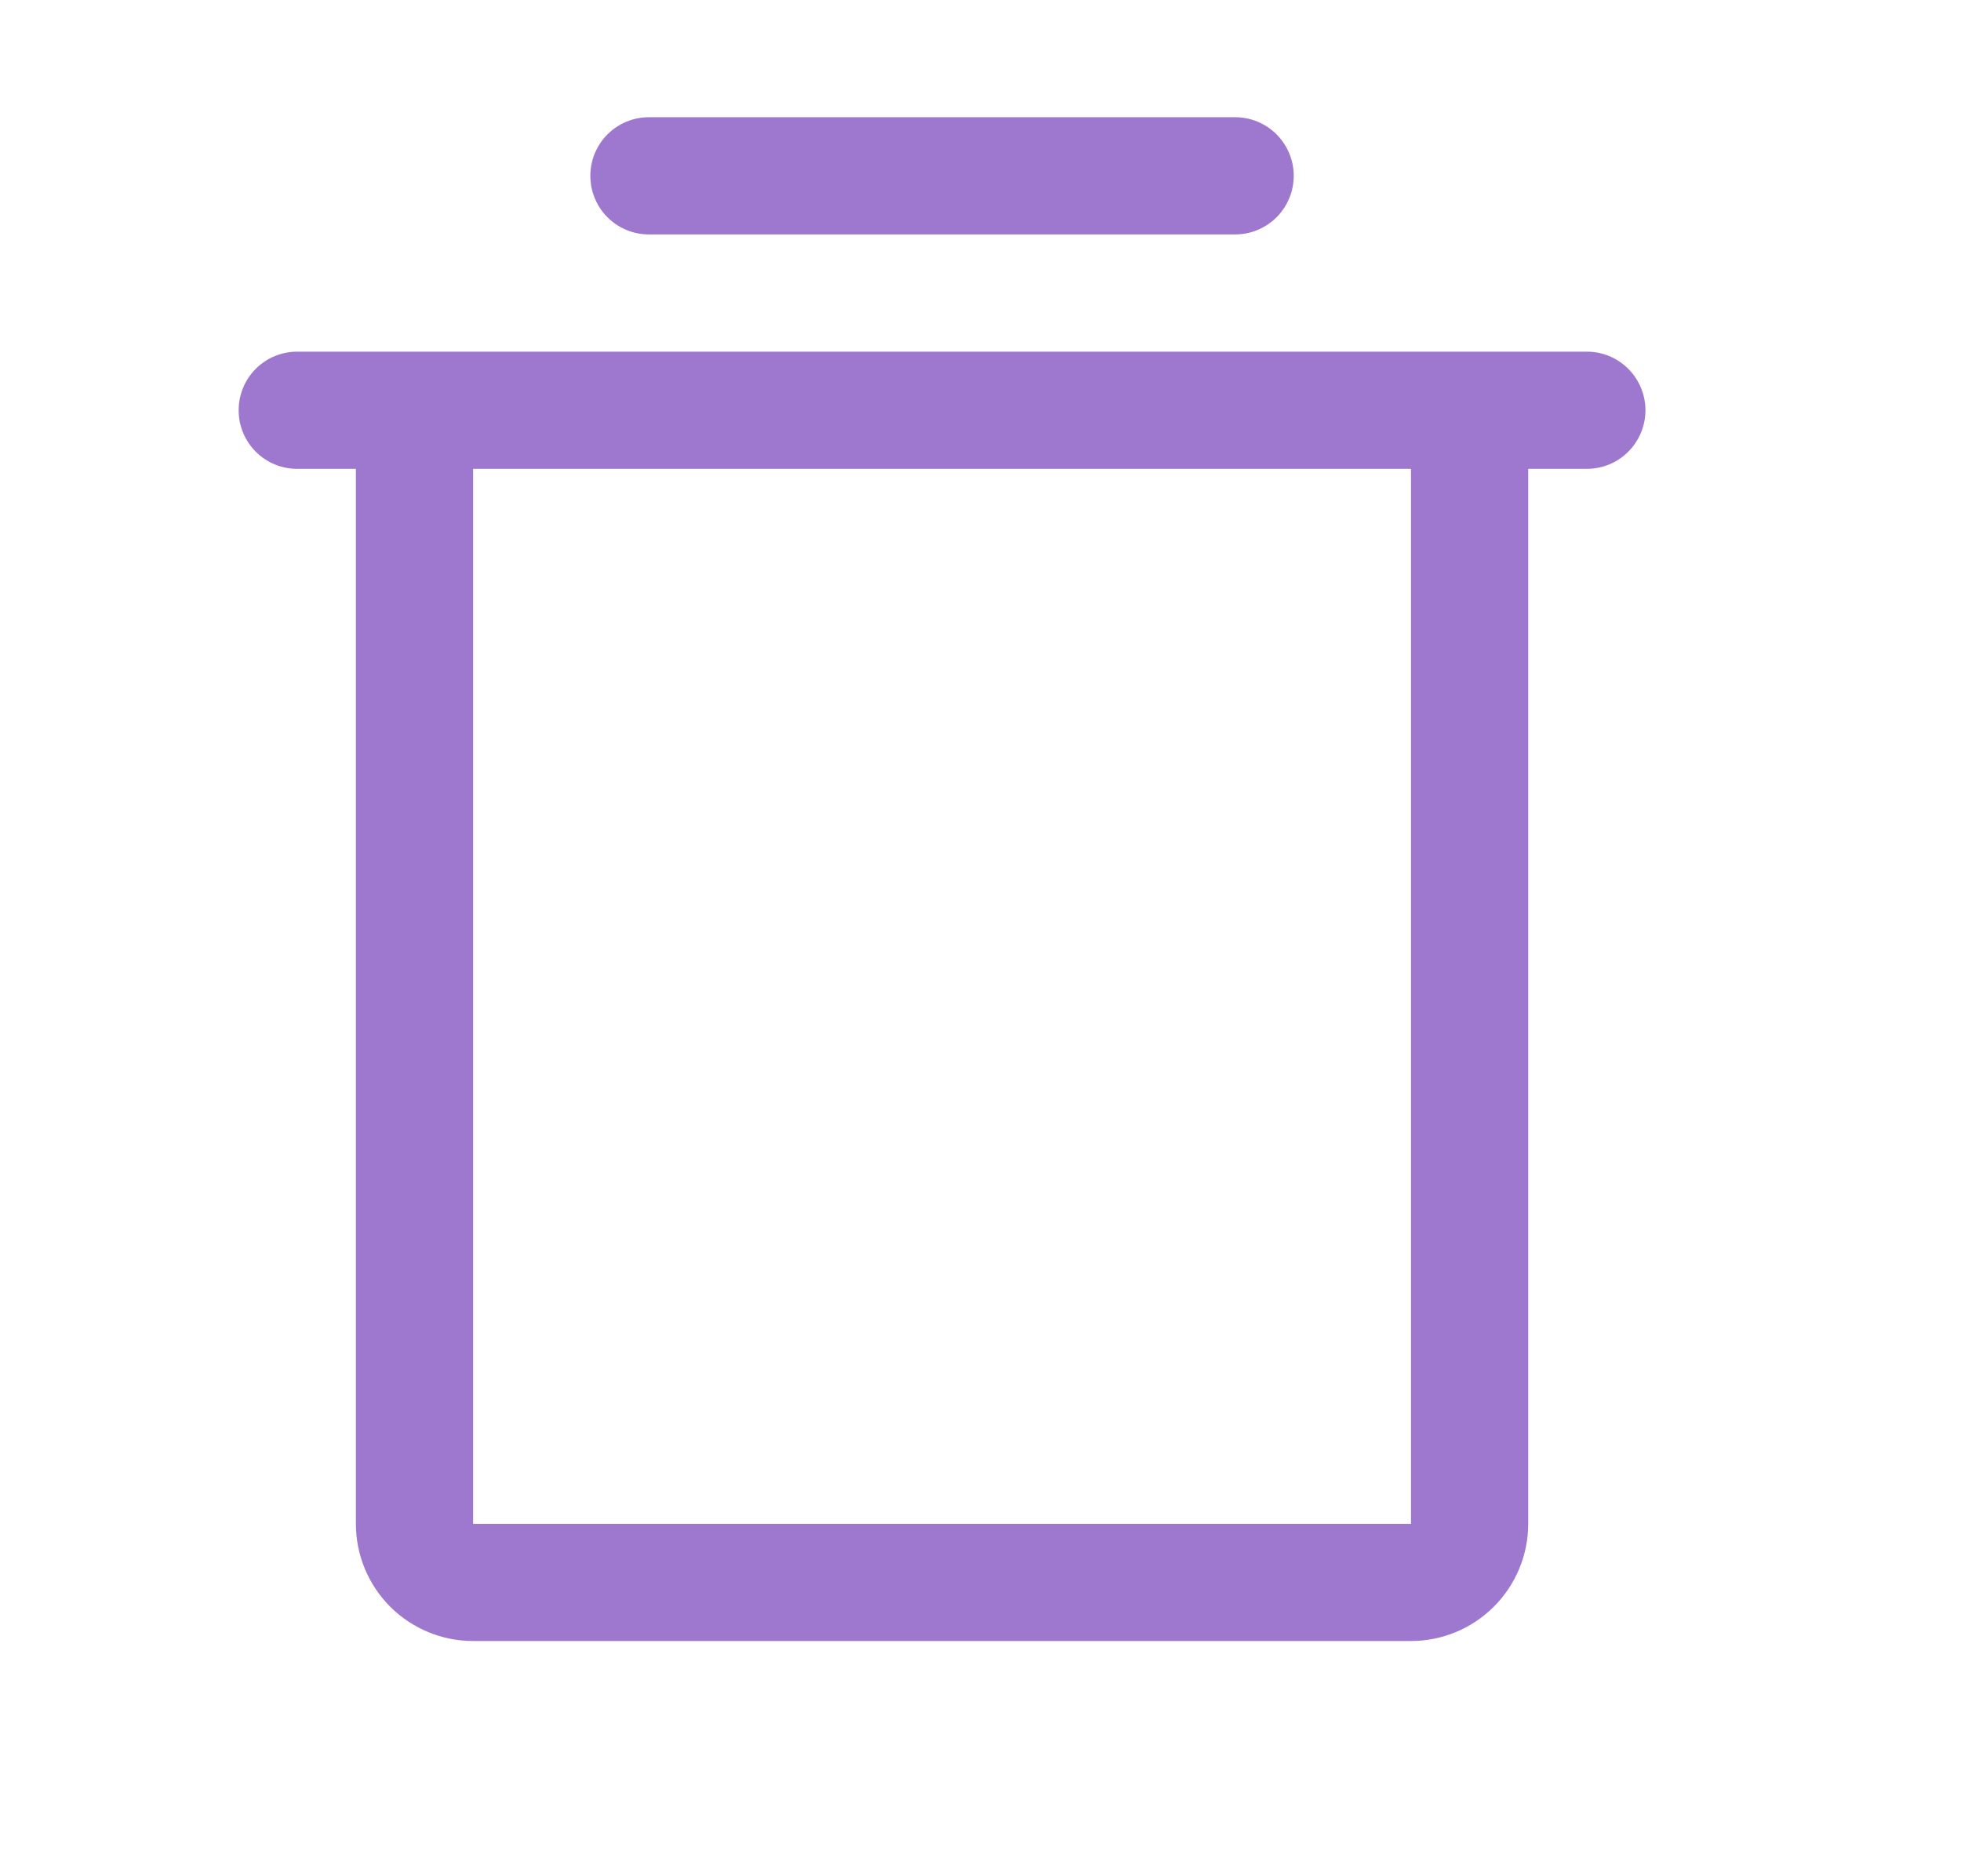
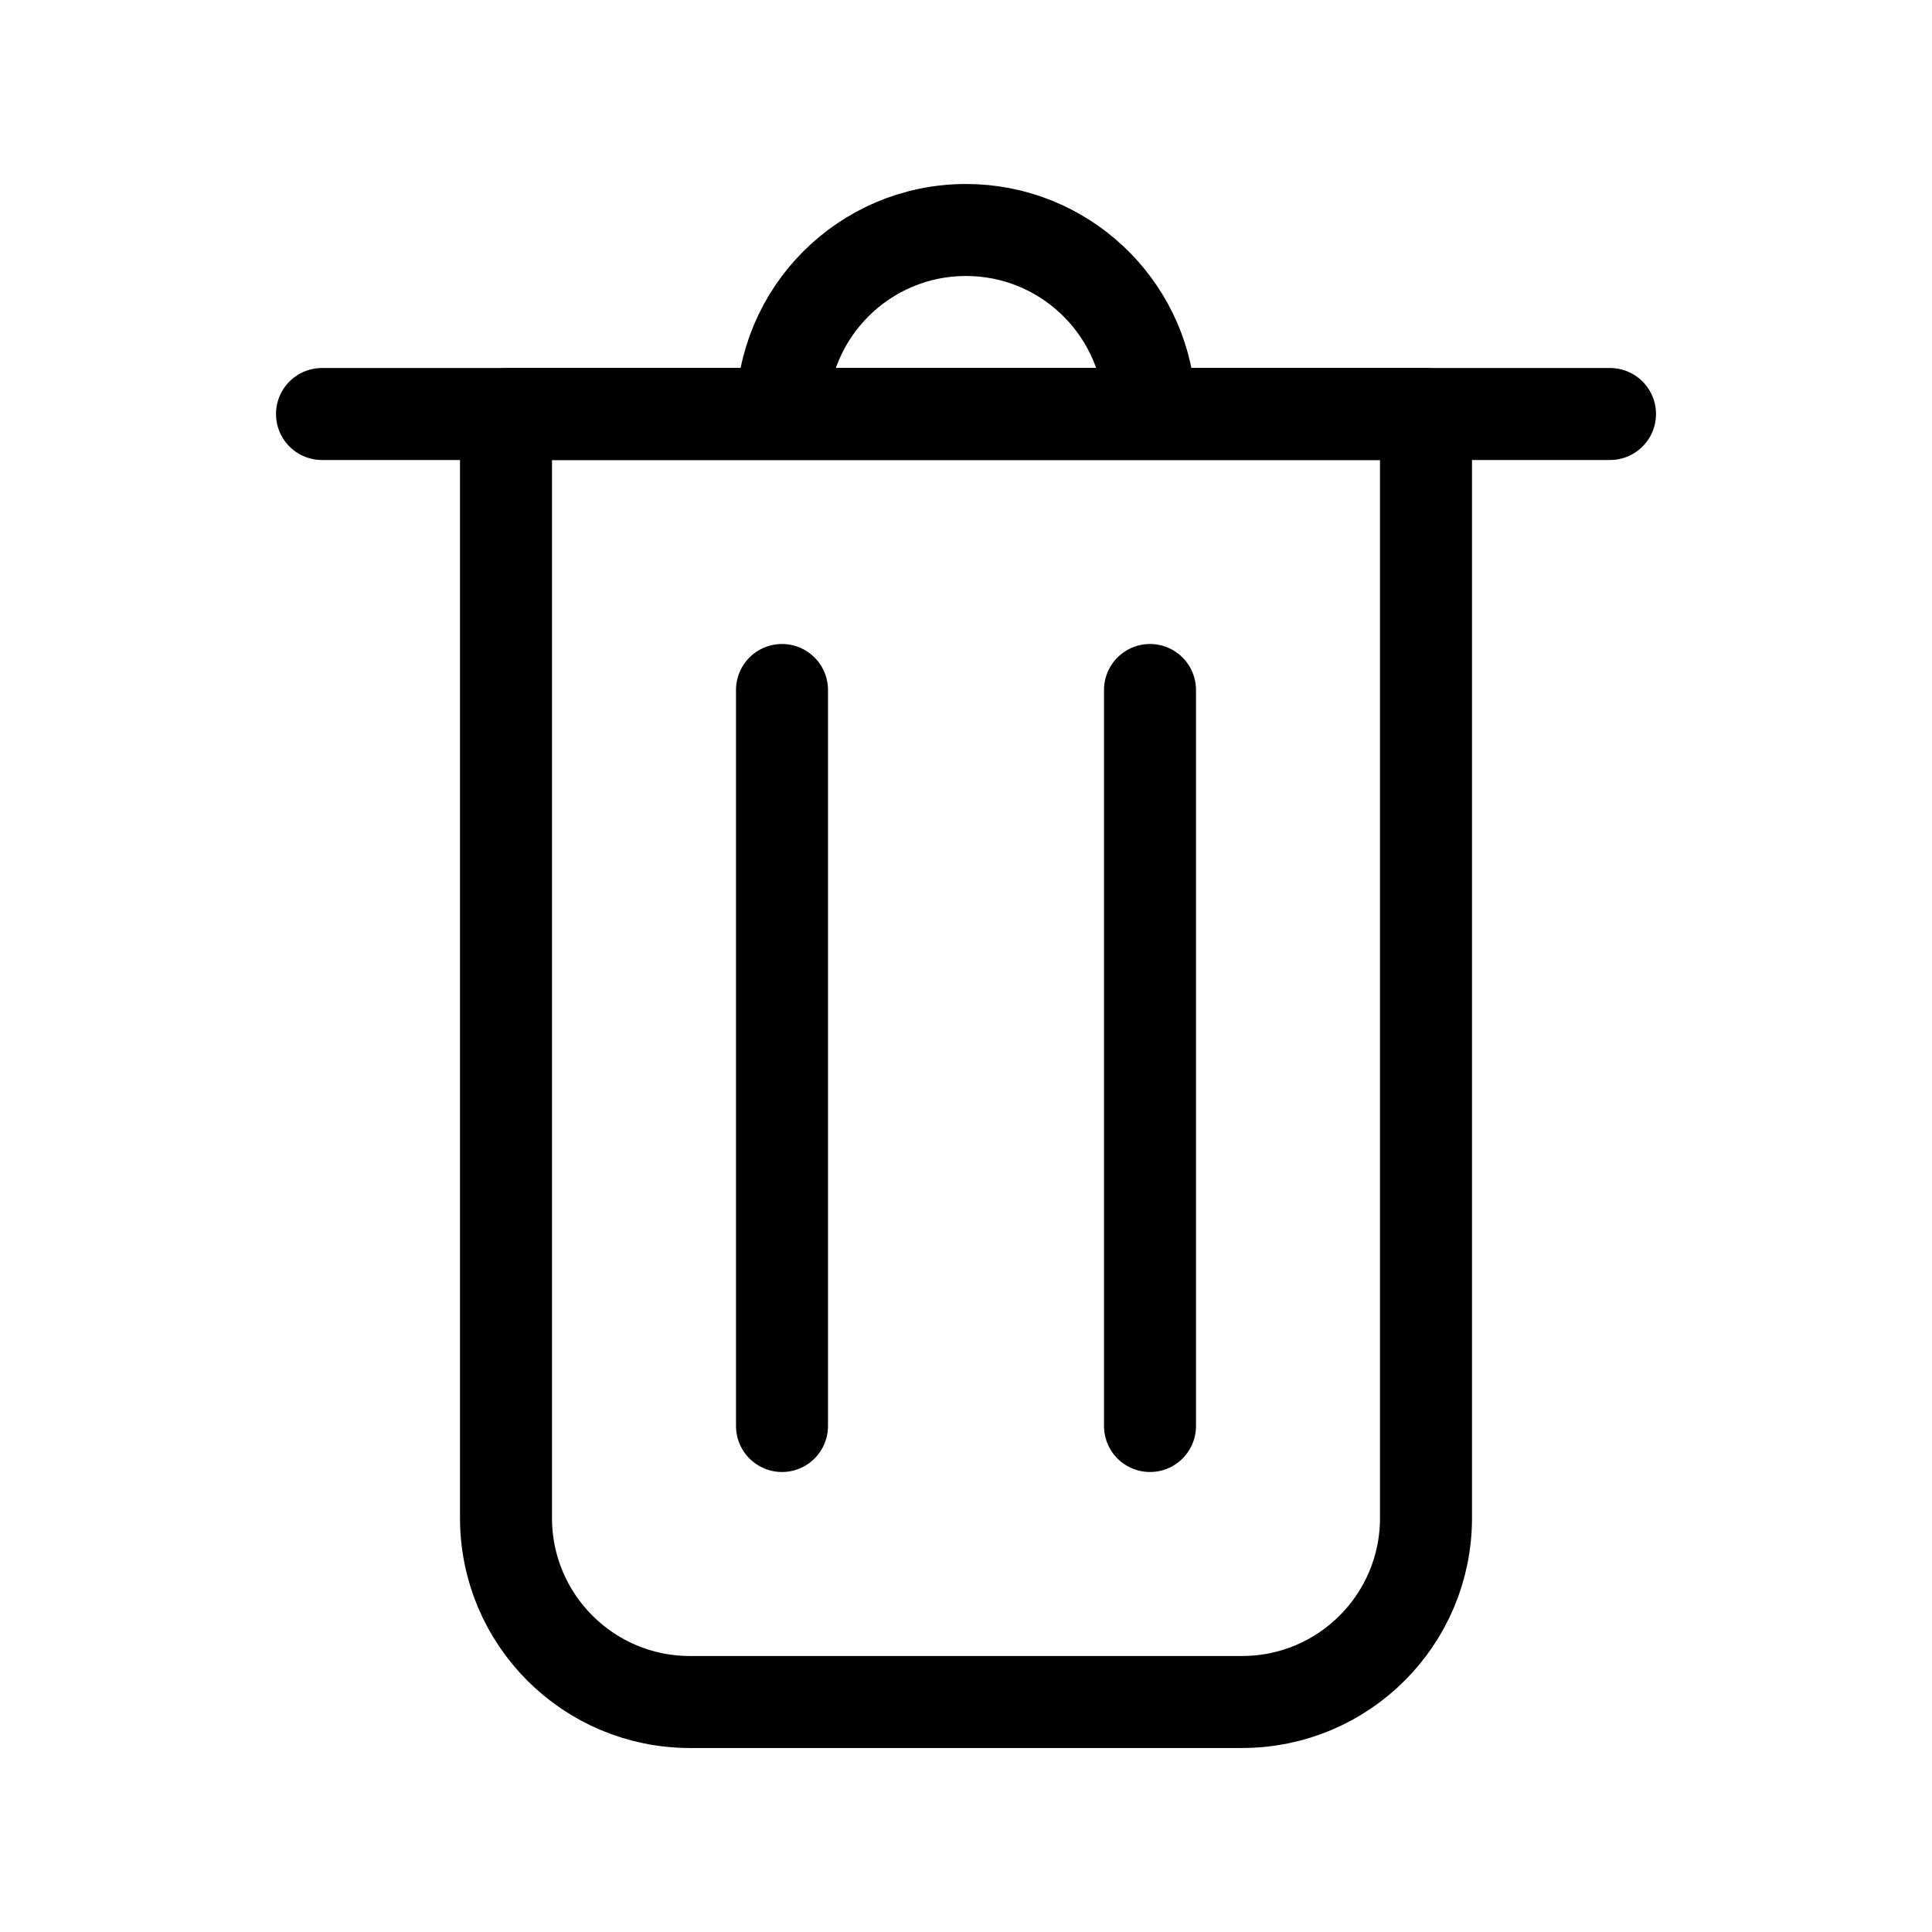
- <svg xmlns="http://www.w3.org/2000/svg" width="23" height="22" viewBox="0 0 23 22" fill="none">
-   <path d="M18.611 4.125H3.486C3.304 4.125 3.129 4.197 3 4.326C2.871 4.455 2.799 4.63 2.799 4.812C2.799 4.995 2.871 5.17 3 5.299C3.129 5.428 3.304 5.5 3.486 5.5H4.174V17.875C4.174 18.24 4.319 18.589 4.576 18.847C4.834 19.105 5.184 19.25 5.549 19.25H16.549C16.913 19.25 17.263 19.105 17.521 18.847C17.779 18.589 17.924 18.24 17.924 17.875V5.5H18.611C18.794 5.5 18.968 5.428 19.097 5.299C19.226 5.17 19.299 4.995 19.299 4.812C19.299 4.63 19.226 4.455 19.097 4.326C18.968 4.197 18.794 4.125 18.611 4.125ZM16.549 17.875H5.549V5.5H16.549V17.875ZM6.924 2.062C6.924 1.88 6.996 1.705 7.125 1.576C7.254 1.447 7.429 1.375 7.611 1.375H14.486C14.669 1.375 14.843 1.447 14.972 1.576C15.101 1.705 15.174 1.88 15.174 2.062C15.174 2.245 15.101 2.42 14.972 2.549C14.843 2.678 14.669 2.75 14.486 2.75H7.611C7.429 2.75 7.254 2.678 7.125 2.549C6.996 2.42 6.924 2.245 6.924 2.062Z" fill="#9E78CF" />
+ <svg xmlns="http://www.w3.org/2000/svg" height="21" viewBox="0 0 21 21" width="21">
+   <g fill="none" fill-rule="evenodd" stroke="currentColor" stroke-linecap="round" stroke-linejoin="round" transform="translate(3 2)">
+     <path d="m2.5 2.5h10v12c0 1.105-.895 2-2 2h-6c-1.105 0-2-.895-2-2zm5-2c1.054 0 1.918.816 1.995 1.851l.005.149h-4c0-1.105.895-2 2-2z" />
+     <path d="m.5 2.5h14" />
+     <path d="m5.5 5.5v8" />
+     <path d="m9.5 5.5v8" />
+   </g>
</svg>
